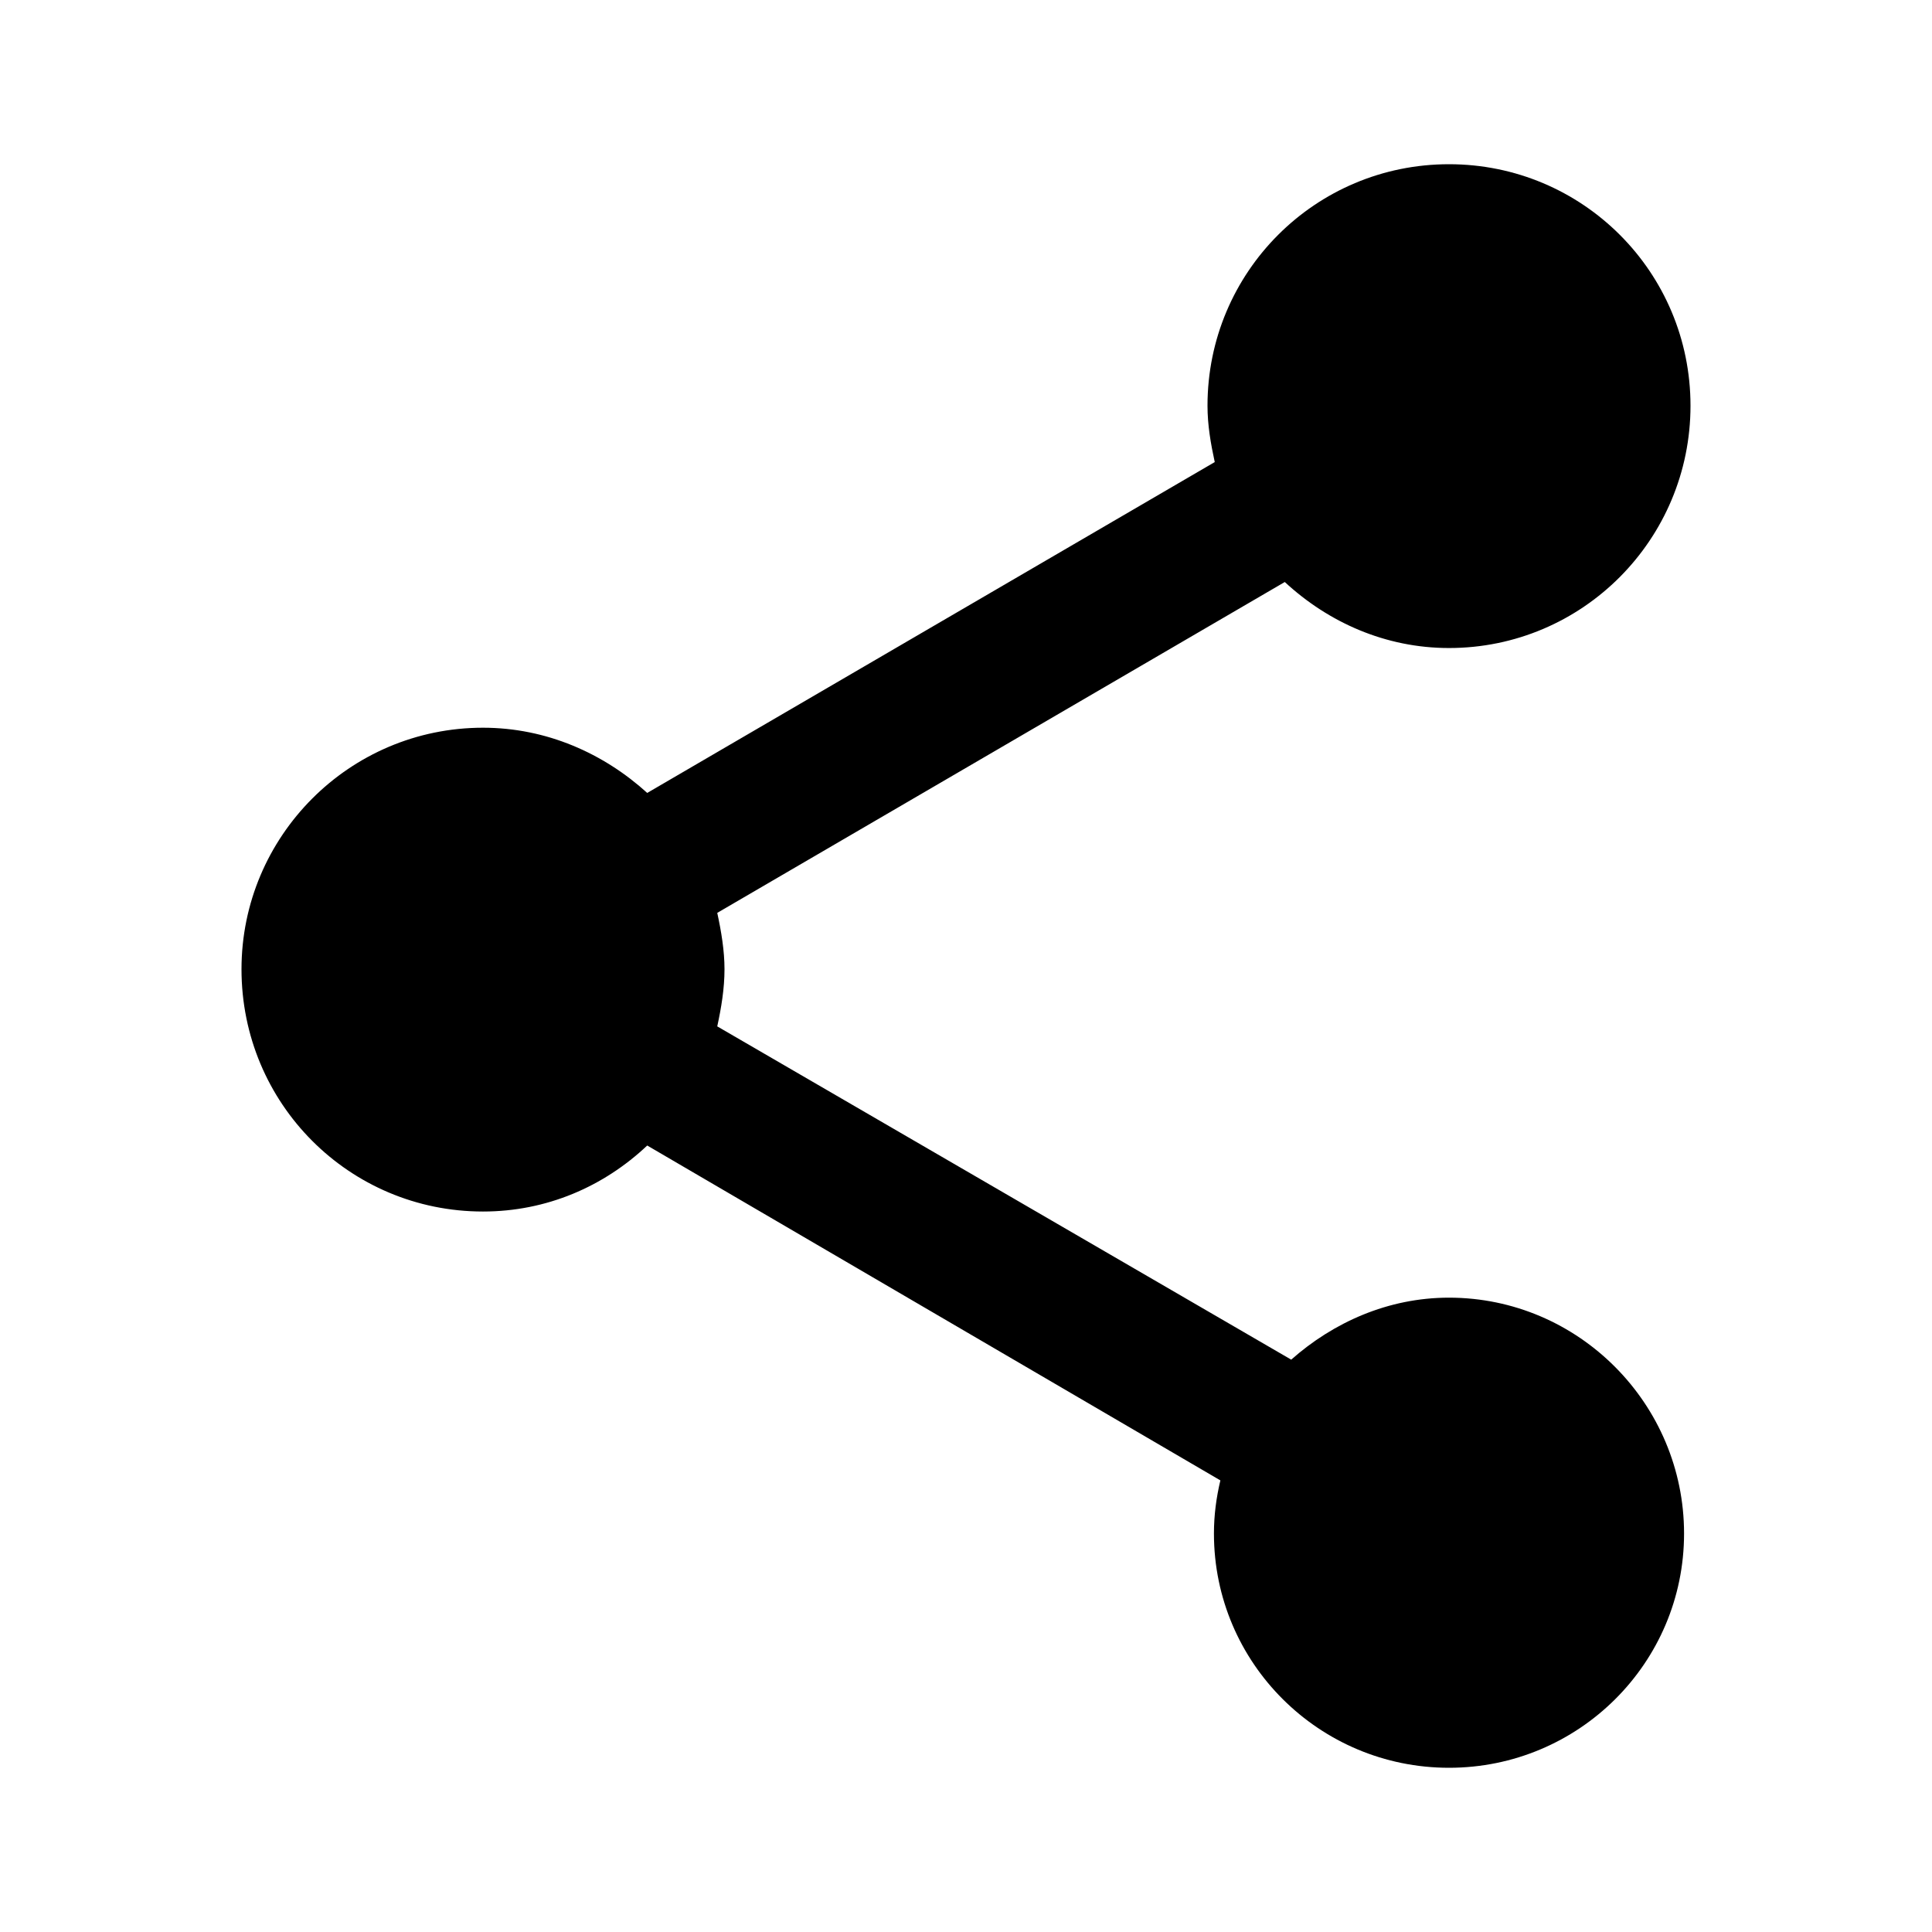
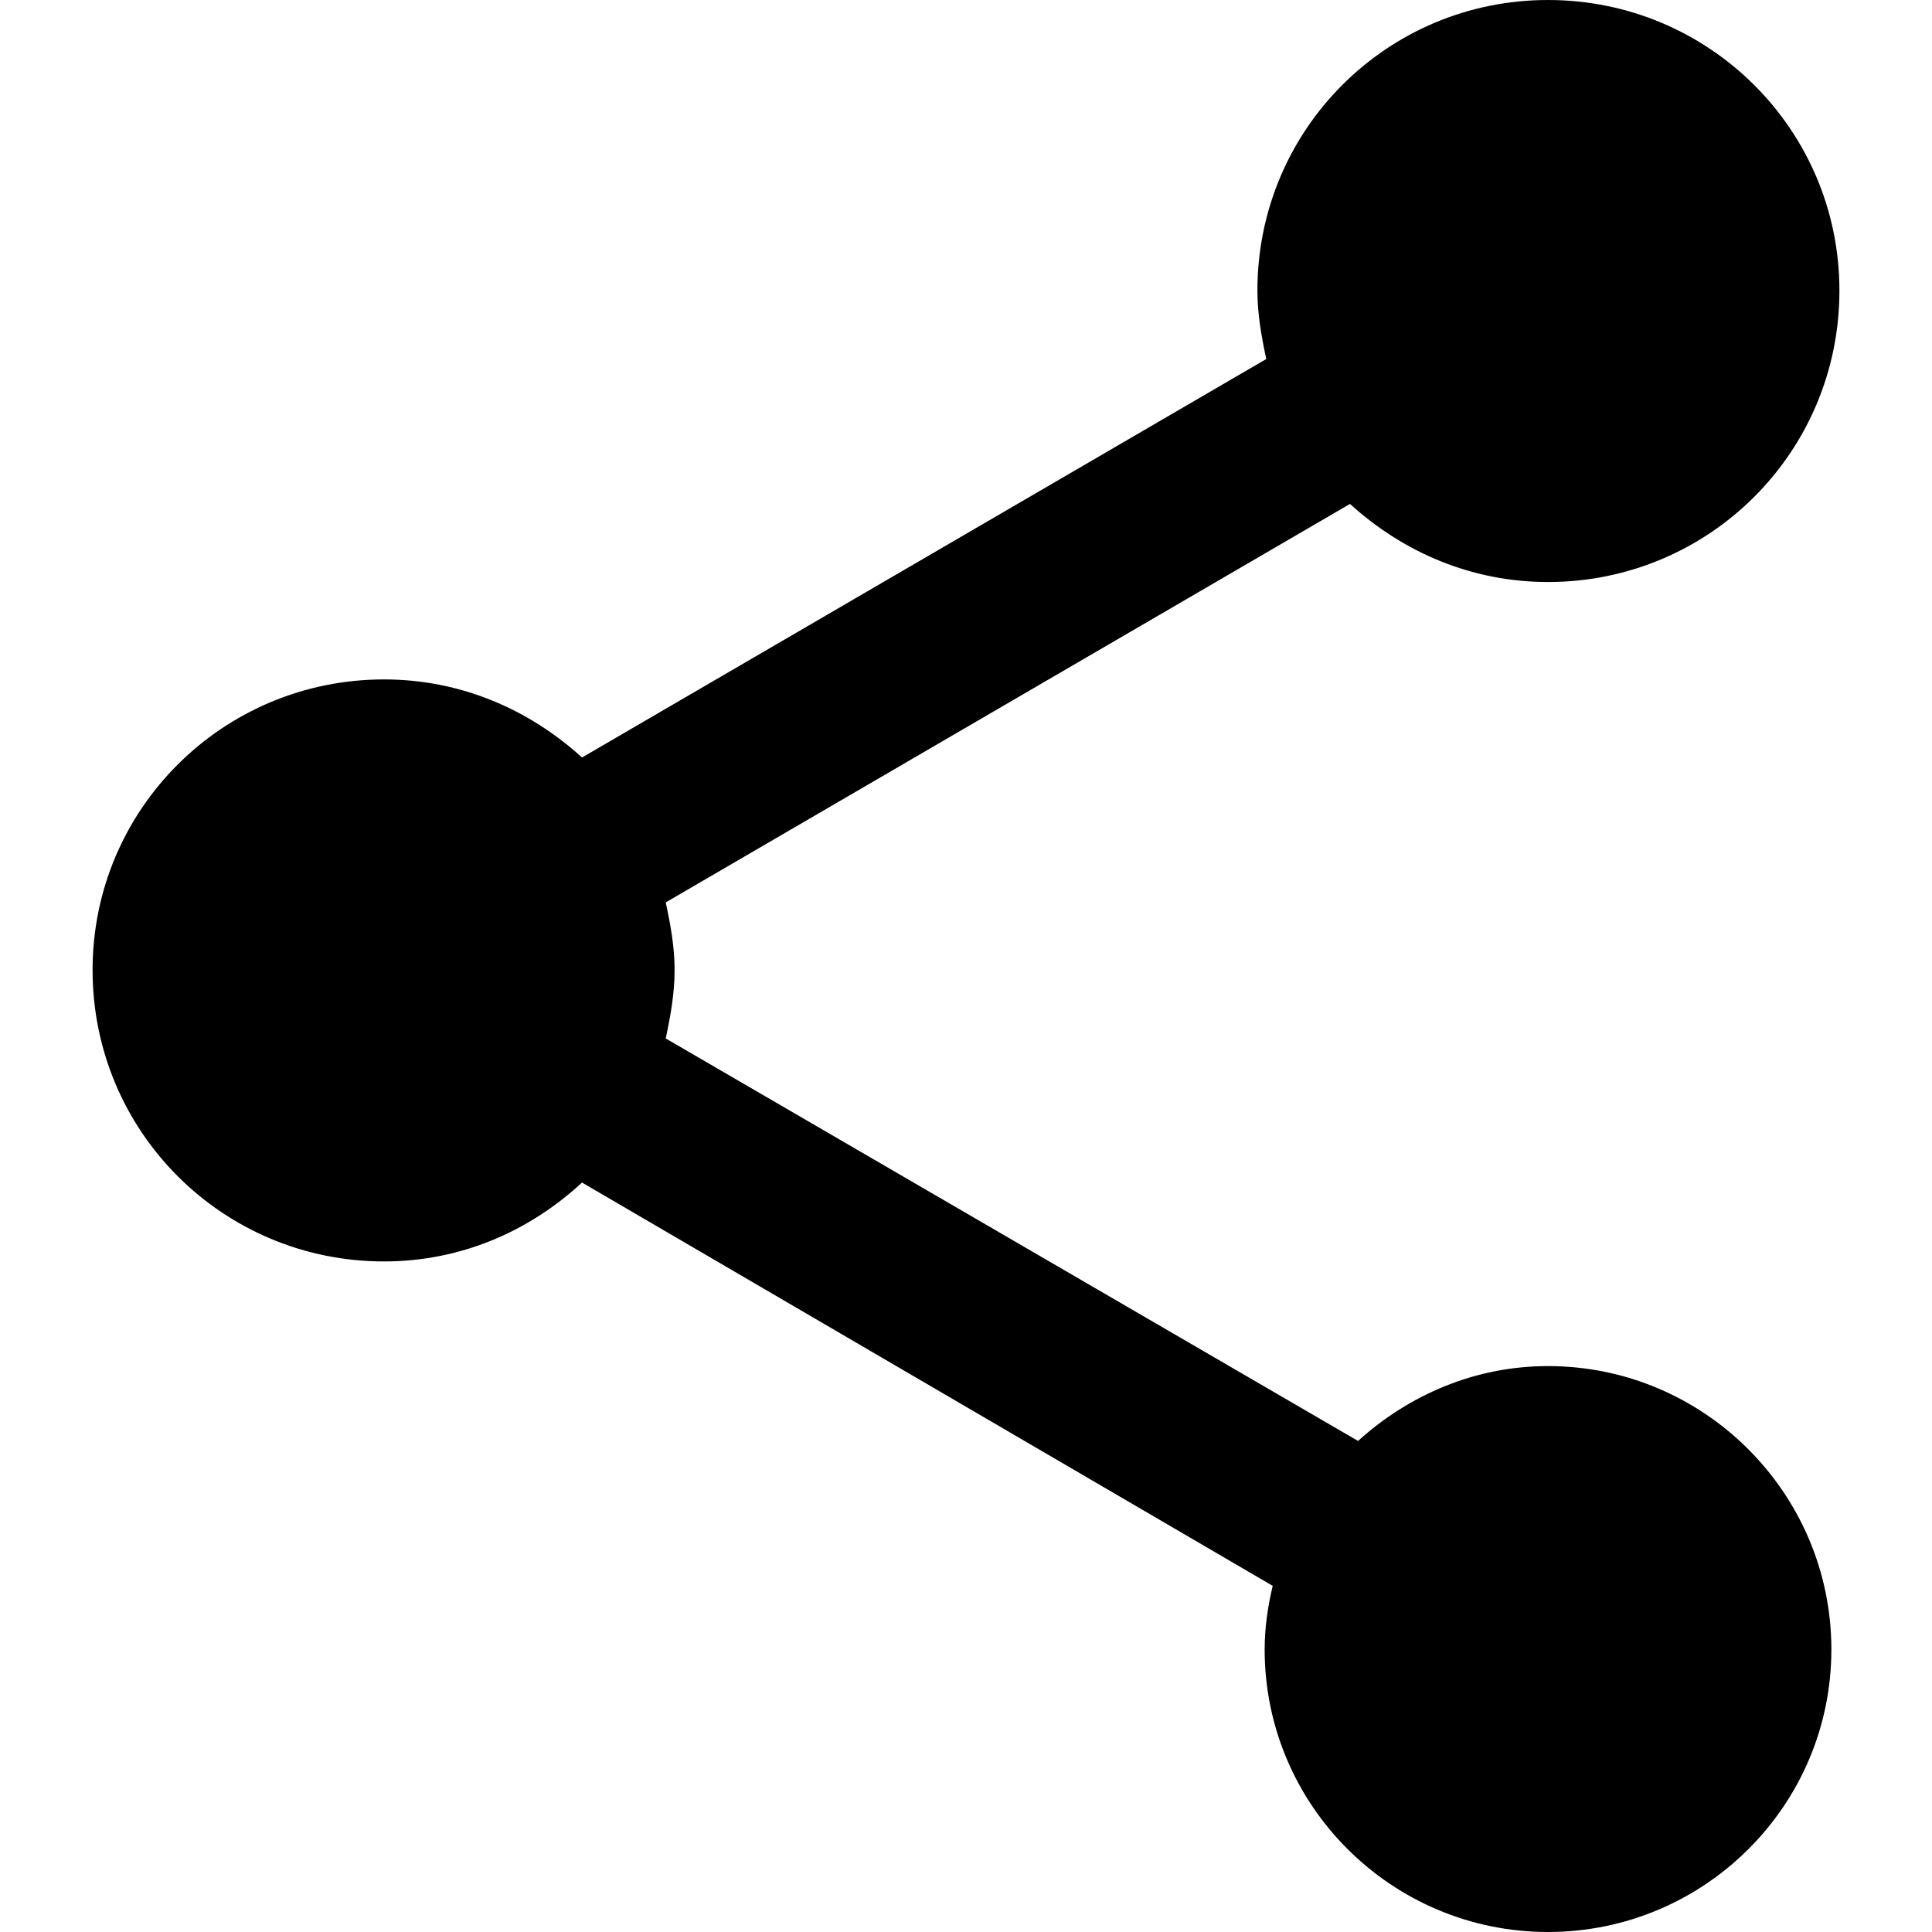
- <svg xmlns="http://www.w3.org/2000/svg" viewBox="0 0 24 24">
-   <path d="M18 16.12c-0.76,0 -1.44,0.31 -1.96,0.77l-7.13 -4.14c0.05,-0.23 0.09,-0.47 0.09,-0.71 0,-0.23 -0.04,-0.47 -0.09,-0.7l7.05 -4.11c0.54,0.5 1.25,0.82 2.04,0.82 1.66,0 3,-1.35 3,-3.01 0,-1.66 -1.34,-3 -3,-3 -1.66,0 -3,1.34 -3,3 0,0.24 0.04,0.47 0.09,0.7l-7.05 4.11c-0.54,-0.49 -1.25,-0.81 -2.04,-0.81 -1.66,0 -3,1.35 -3,3 0,1.67 1.34,3.01 3,3.01 0.79,0 1.5,-0.31 2.04,-0.82l7.12 4.16c-0.05,0.21 -0.08,0.43 -0.08,0.66 0,1.61 1.31,2.91 2.92,2.91 1.61,0 2.92,-1.3 2.92,-2.91 0,-1.61 -1.31,-2.93 -2.92,-2.93z" />
+ <svg xmlns="http://www.w3.org/2000/svg" xml:space="preserve" width="24px" height="24px" version="1.1" style="shape-rendering:geometricPrecision; text-rendering:geometricPrecision; image-rendering:optimizeQuality; fill-rule:evenodd; clip-rule:evenodd" viewBox="0 0 24 24">
+   <defs>
+     <style type="text/css">
+    
+     .fil0 {fill:none}
+     .fil1 {fill:black}
+    
+   </style>
+   </defs>
+   <g id="Camada_x0020_1">
+     <path class="fil0" d="M0 0l24 0 0 24 -24 0 0 -24z" />
+     <path class="fil1" d="M19.23 16.97c-0.91,0 -1.73,0.36 -2.36,0.93l-8.6 -5c0.06,-0.28 0.11,-0.56 0.11,-0.85 0,-0.29 -0.05,-0.56 -0.11,-0.84l8.5 -4.95c0.66,0.6 1.51,0.97 2.46,0.97 2,0 3.62,-1.61 3.62,-3.62 0,-2 -1.62,-3.61 -3.62,-3.61 -2,0 -3.61,1.61 -3.61,3.61 0,0.29 0.05,0.57 0.11,0.85l-8.5 4.95c-0.66,-0.6 -1.51,-0.97 -2.46,-0.97 -2,0 -3.62,1.61 -3.62,3.61 0,2.01 1.62,3.62 3.62,3.62 0.95,0 1.8,-0.37 2.46,-0.98l8.58 5.01c-0.06,0.25 -0.1,0.52 -0.1,0.79 0,1.94 1.58,3.51 3.52,3.51 1.94,0 3.52,-1.57 3.52,-3.51 0,-1.94 -1.58,-3.52 -3.52,-3.52z" />
+   </g>
</svg>
